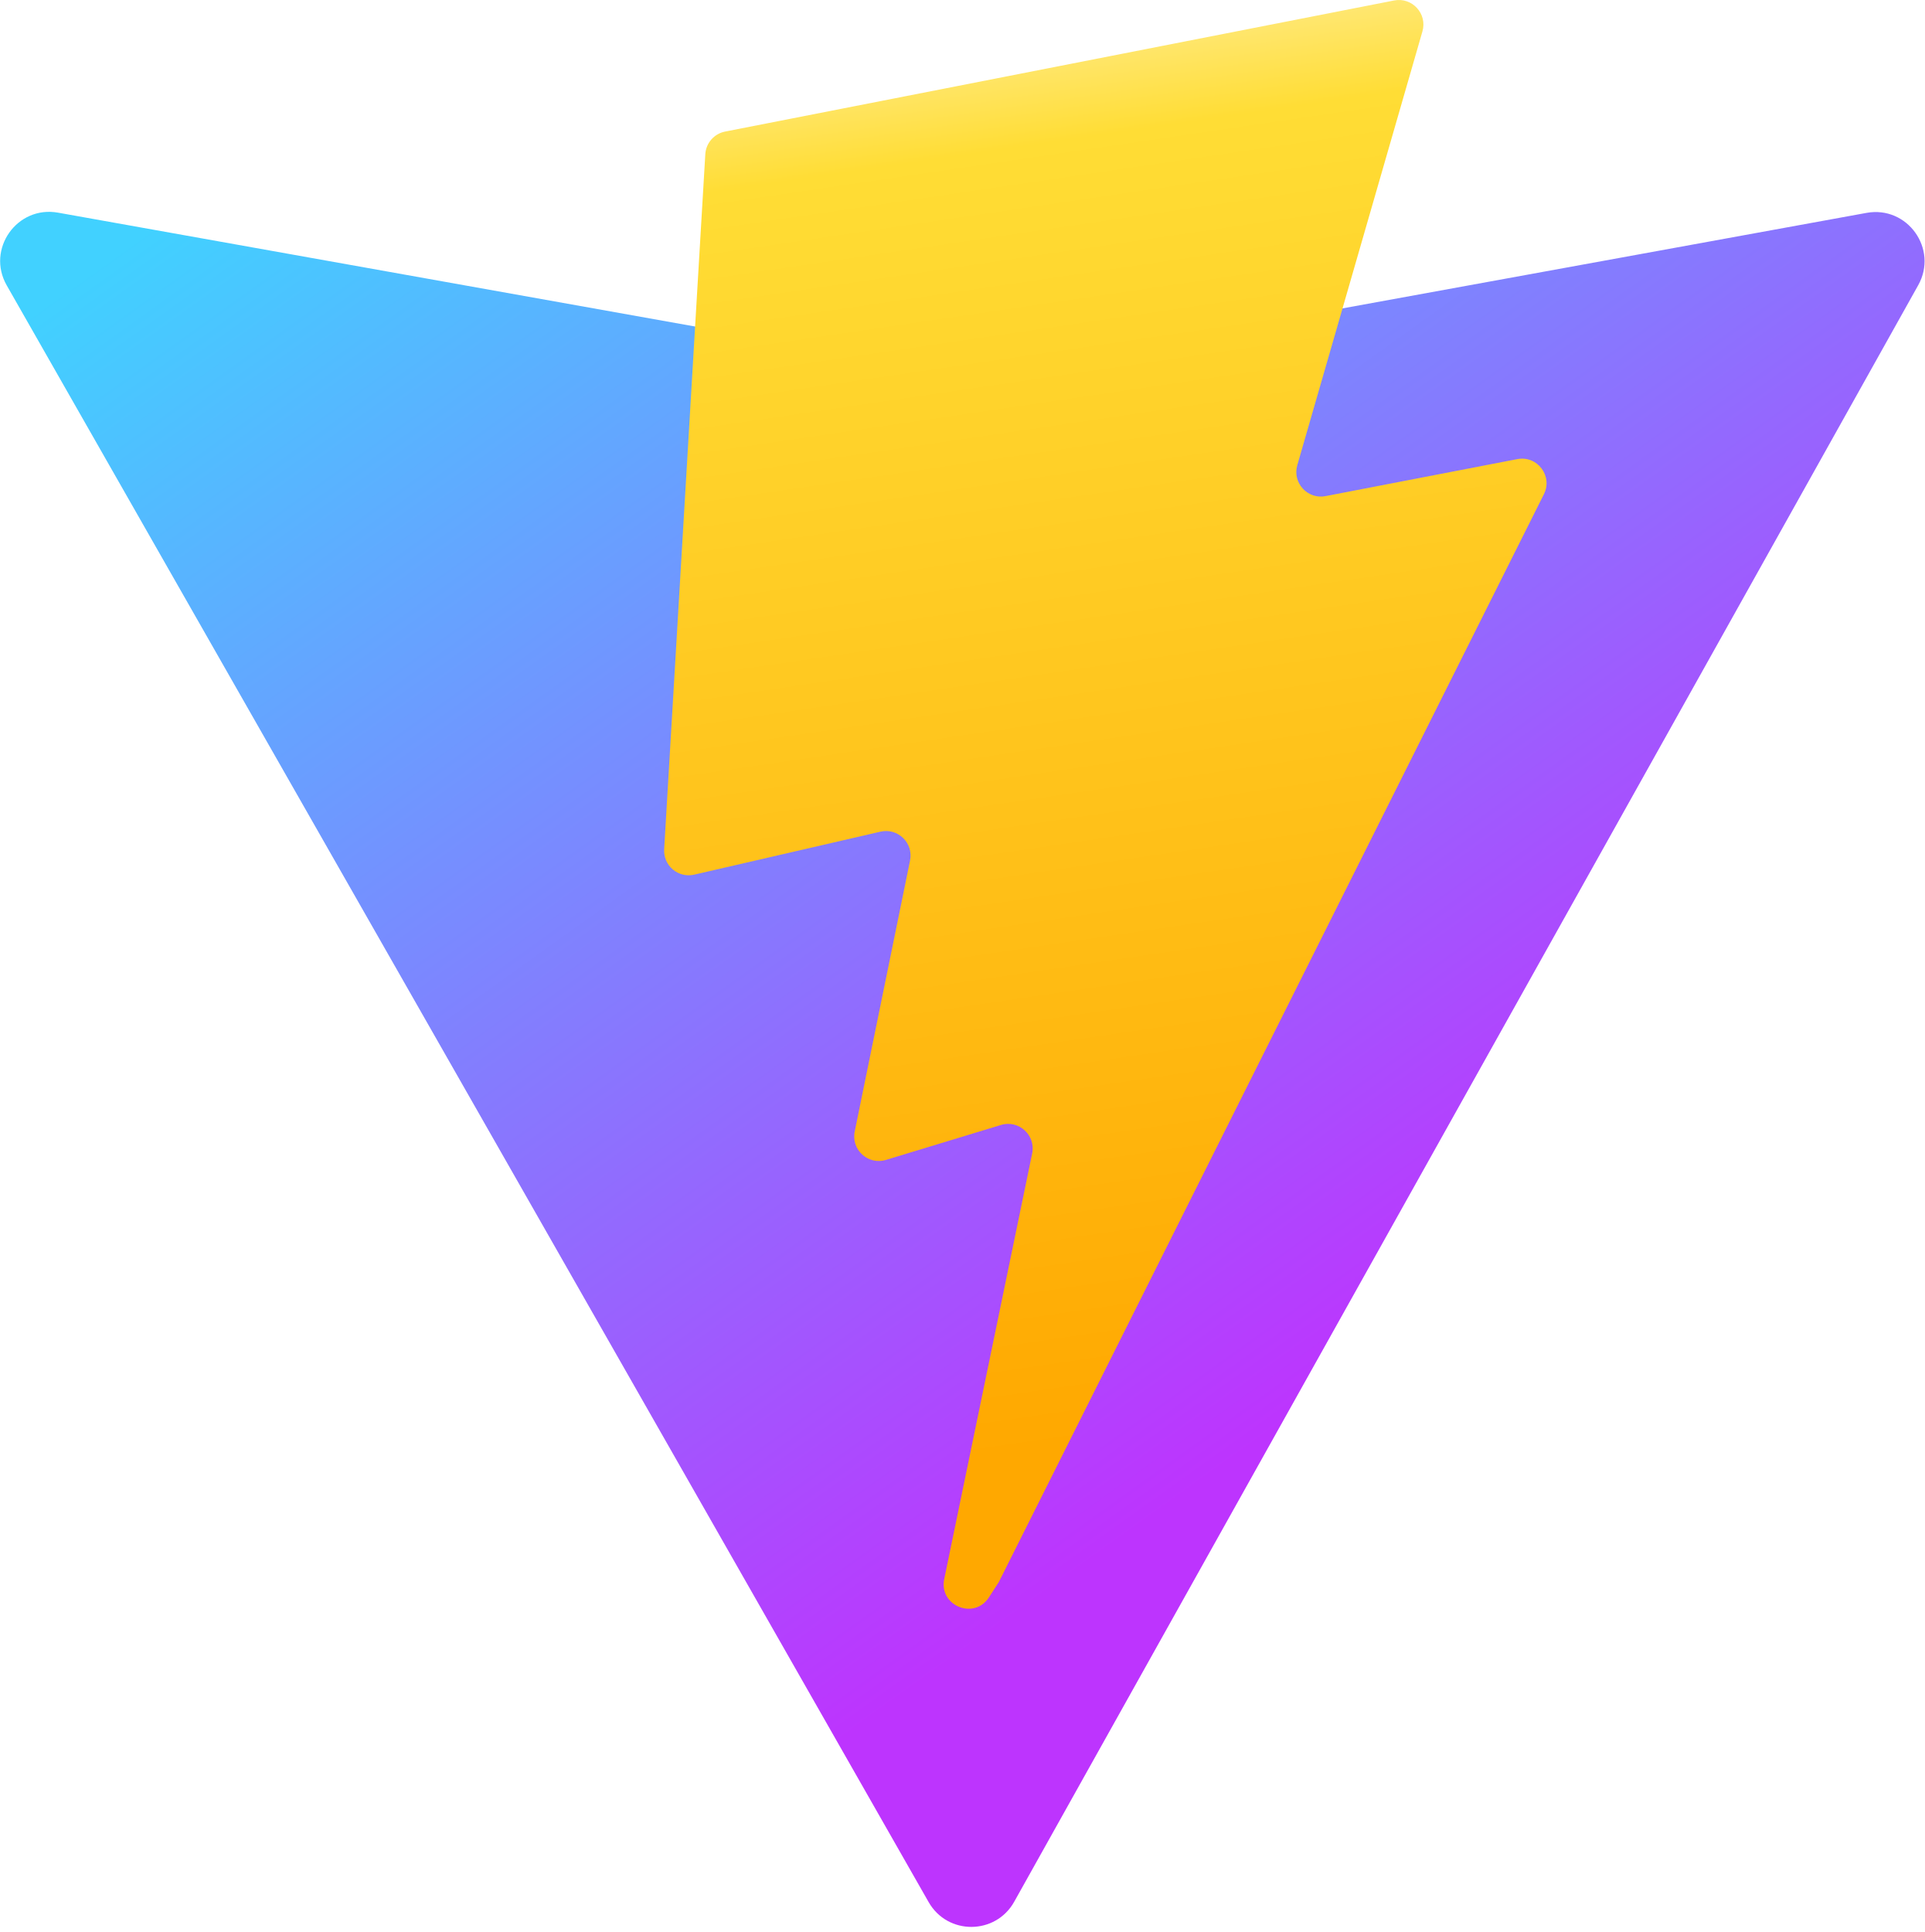
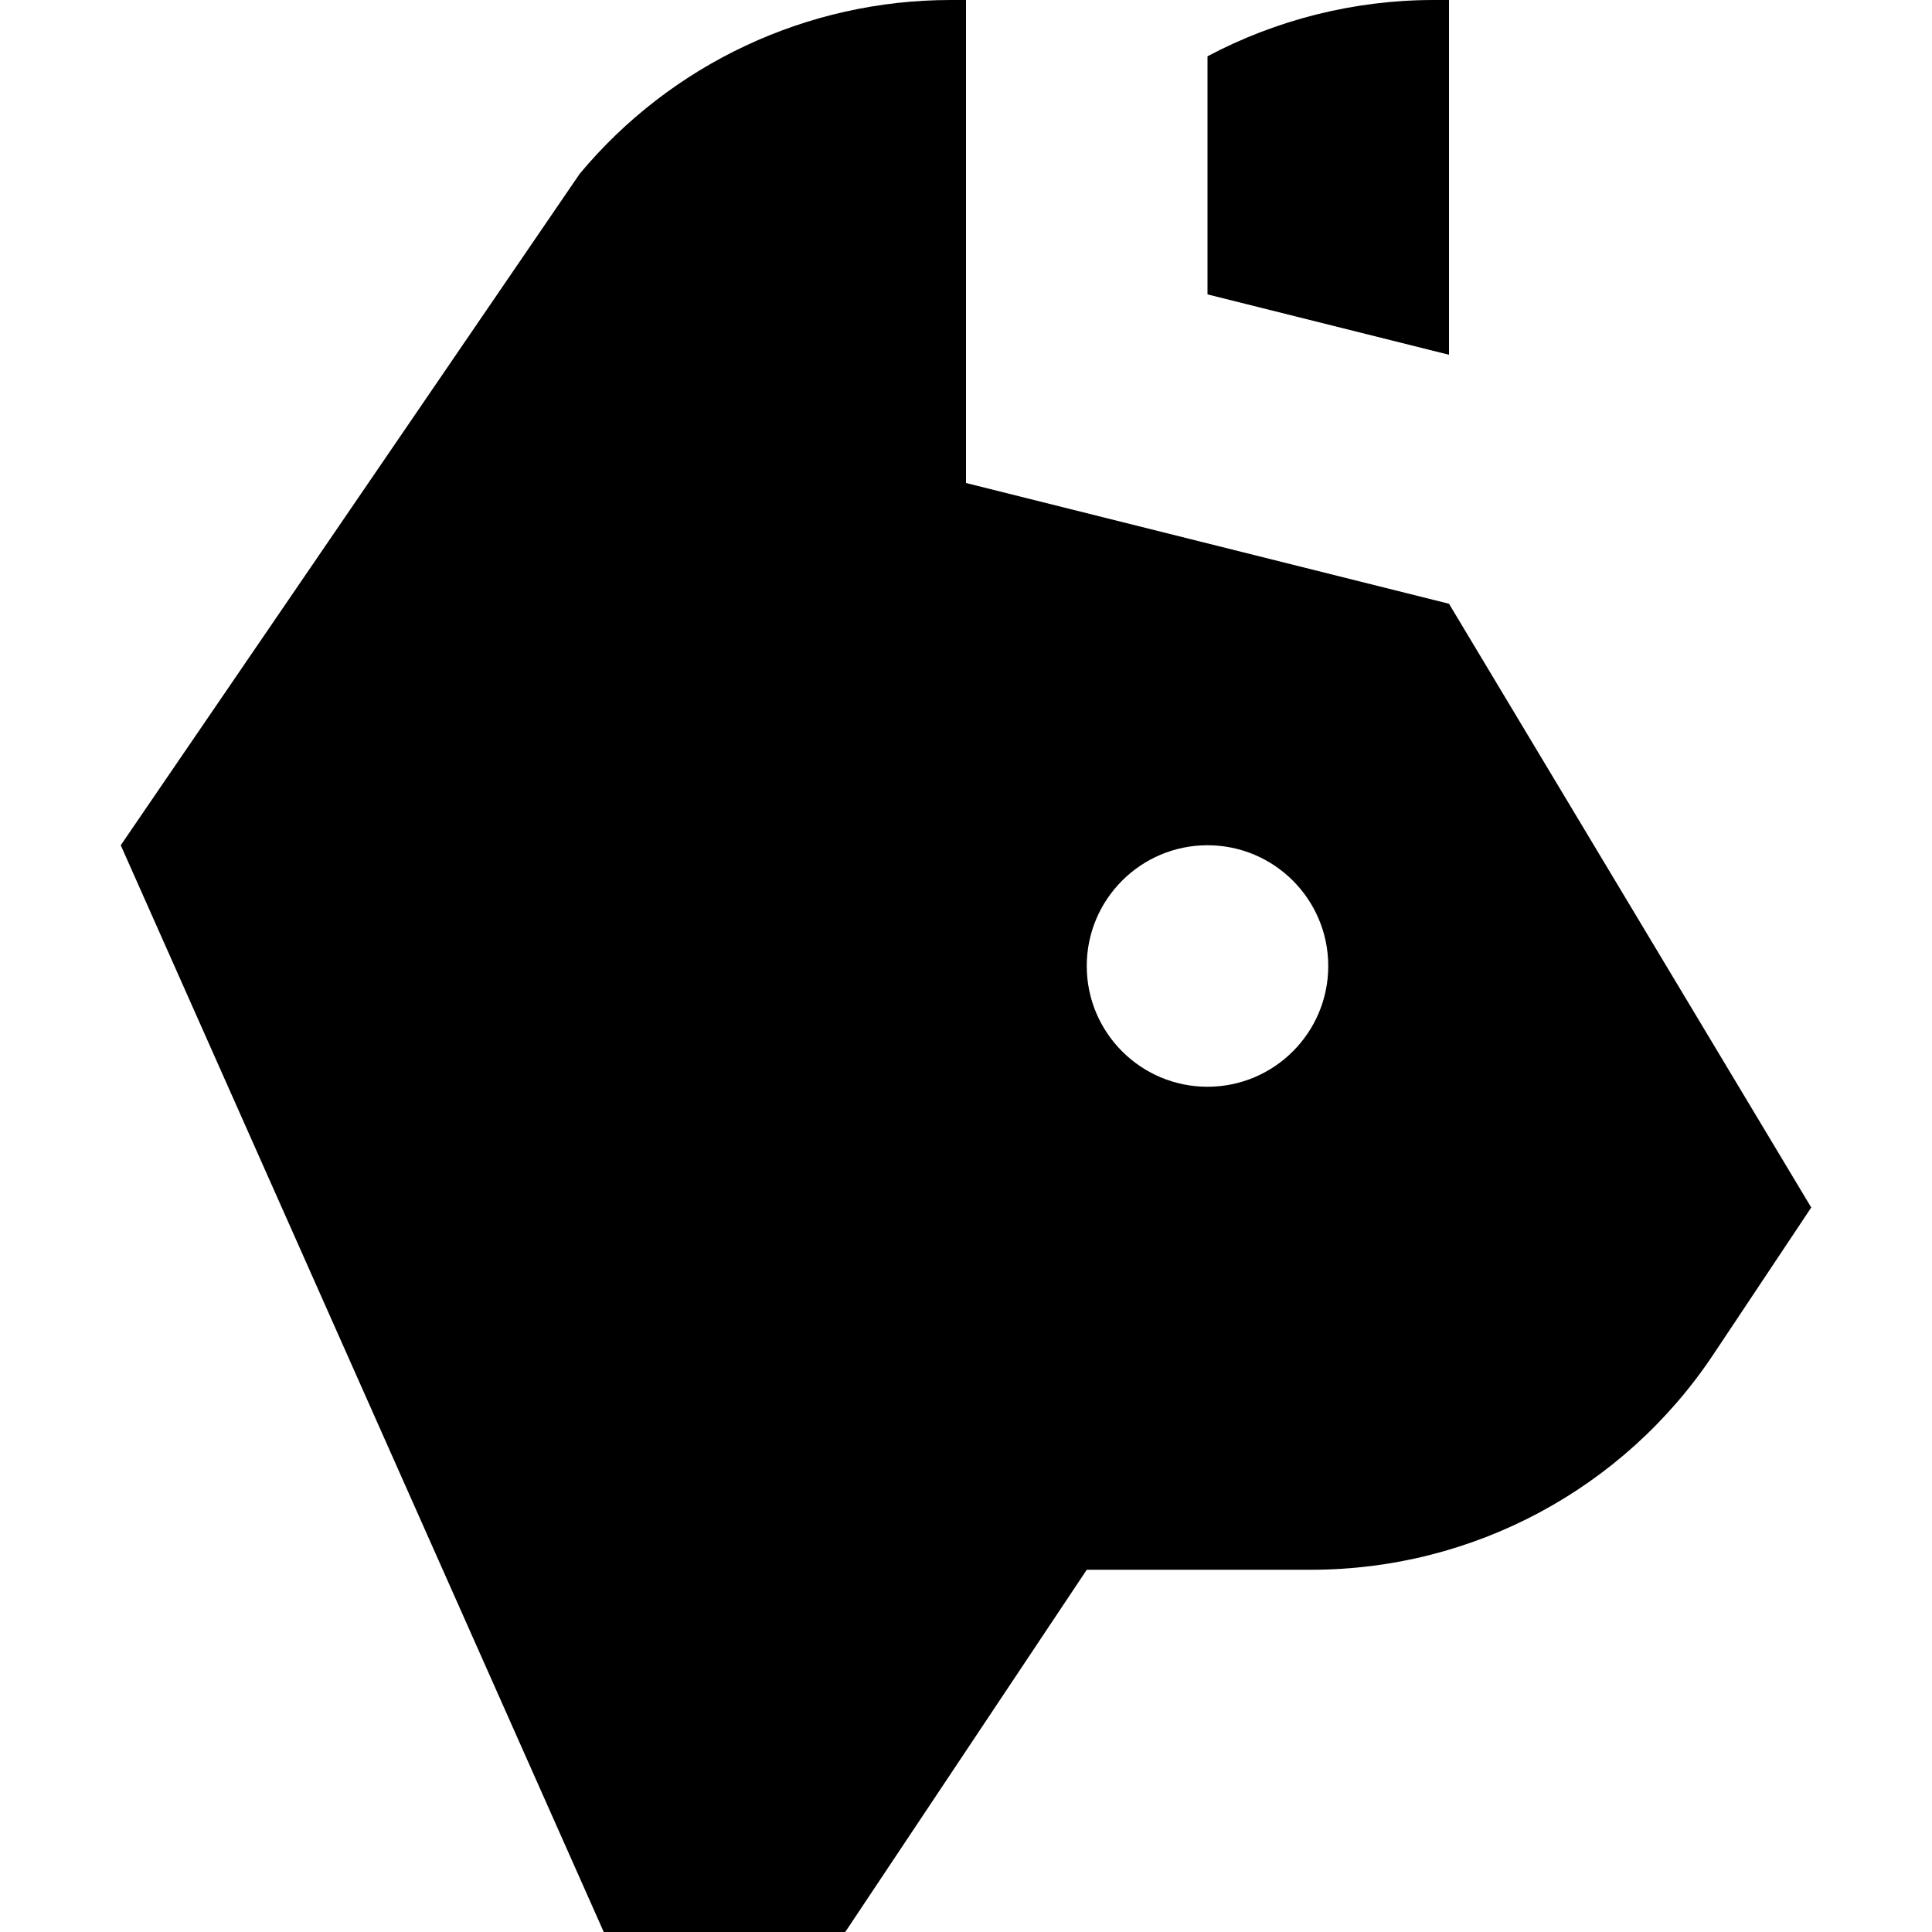
- <svg xmlns="http://www.w3.org/2000/svg" aria-hidden="true" role="img" class="iconify iconify--logos" width="31.88" height="32" preserveAspectRatio="xMidYMid meet" viewBox="0 0 256 257">
-   <defs>
-     <linearGradient id="IconifyId1813088fe1fbc01fb466" x1="-.828%" x2="57.636%" y1="7.652%" y2="78.411%">
-       <stop offset="0%" stop-color="#41D1FF" />
-       <stop offset="100%" stop-color="#BD34FE" />
-     </linearGradient>
-     <linearGradient id="IconifyId1813088fe1fbc01fb467" x1="43.376%" x2="50.316%" y1="2.242%" y2="89.03%">
-       <stop offset="0%" stop-color="#FFEA83" />
-       <stop offset="8.333%" stop-color="#FFDD35" />
-       <stop offset="100%" stop-color="#FFA800" />
-     </linearGradient>
-   </defs>
-   <path fill="url(#IconifyId1813088fe1fbc01fb466)" d="M255.153 37.938L134.897 252.976c-2.483 4.44-8.862 4.466-11.382.048L.875 37.958c-2.746-4.814 1.371-10.646 6.827-9.67l120.385 21.517a6.537 6.537 0 0 0 2.322-.004l117.867-21.483c5.438-.991 9.574 4.796 6.877 9.62Z" />
-   <path fill="url(#IconifyId1813088fe1fbc01fb467)" d="M185.432.063L96.44 17.501a3.268 3.268 0 0 0-2.634 3.014l-5.474 92.456a3.268 3.268 0 0 0 3.997 3.378l24.777-5.718c2.318-.535 4.413 1.507 3.936 3.838l-7.361 36.047c-.495 2.426 1.782 4.5 4.151 3.78l15.304-4.649c2.372-.72 4.652 1.36 4.15 3.788l-11.698 56.621c-.732 3.542 3.979 5.473 5.943 2.437l1.313-2.028l72.516-144.72c1.215-2.423-.88-5.186-3.54-4.672l-25.505 4.922c-2.396.462-4.435-1.77-3.759-4.114l16.646-57.705c.677-2.35-1.37-4.583-3.769-4.113Z" />
+ <svg xmlns="http://www.w3.org/2000/svg" width="800px" height="800px" viewBox="0 0 16 16" fill="none">
+   <path fill-rule="evenodd" clip-rule="evenodd" d="M1 7L4.801 1.439C5.561 0.527 6.686 0 7.873 0H8V4L12 5L15 10L14.188 11.219C13.446 12.332 12.197 13 10.859 13H9L7 16H5L1 7ZM10 9C10.552 9 11 8.552 11 8C11 7.448 10.552 7 10 7C9.448 7 9 7.448 9 8C9 8.552 9.448 9 10 9Z" fill="#000000" />
+   <path d="M10 0.466V2.438L12 2.938V0H11.873C11.213 0 10.57 0.164 10 0.466Z" fill="#000000" />
</svg>
